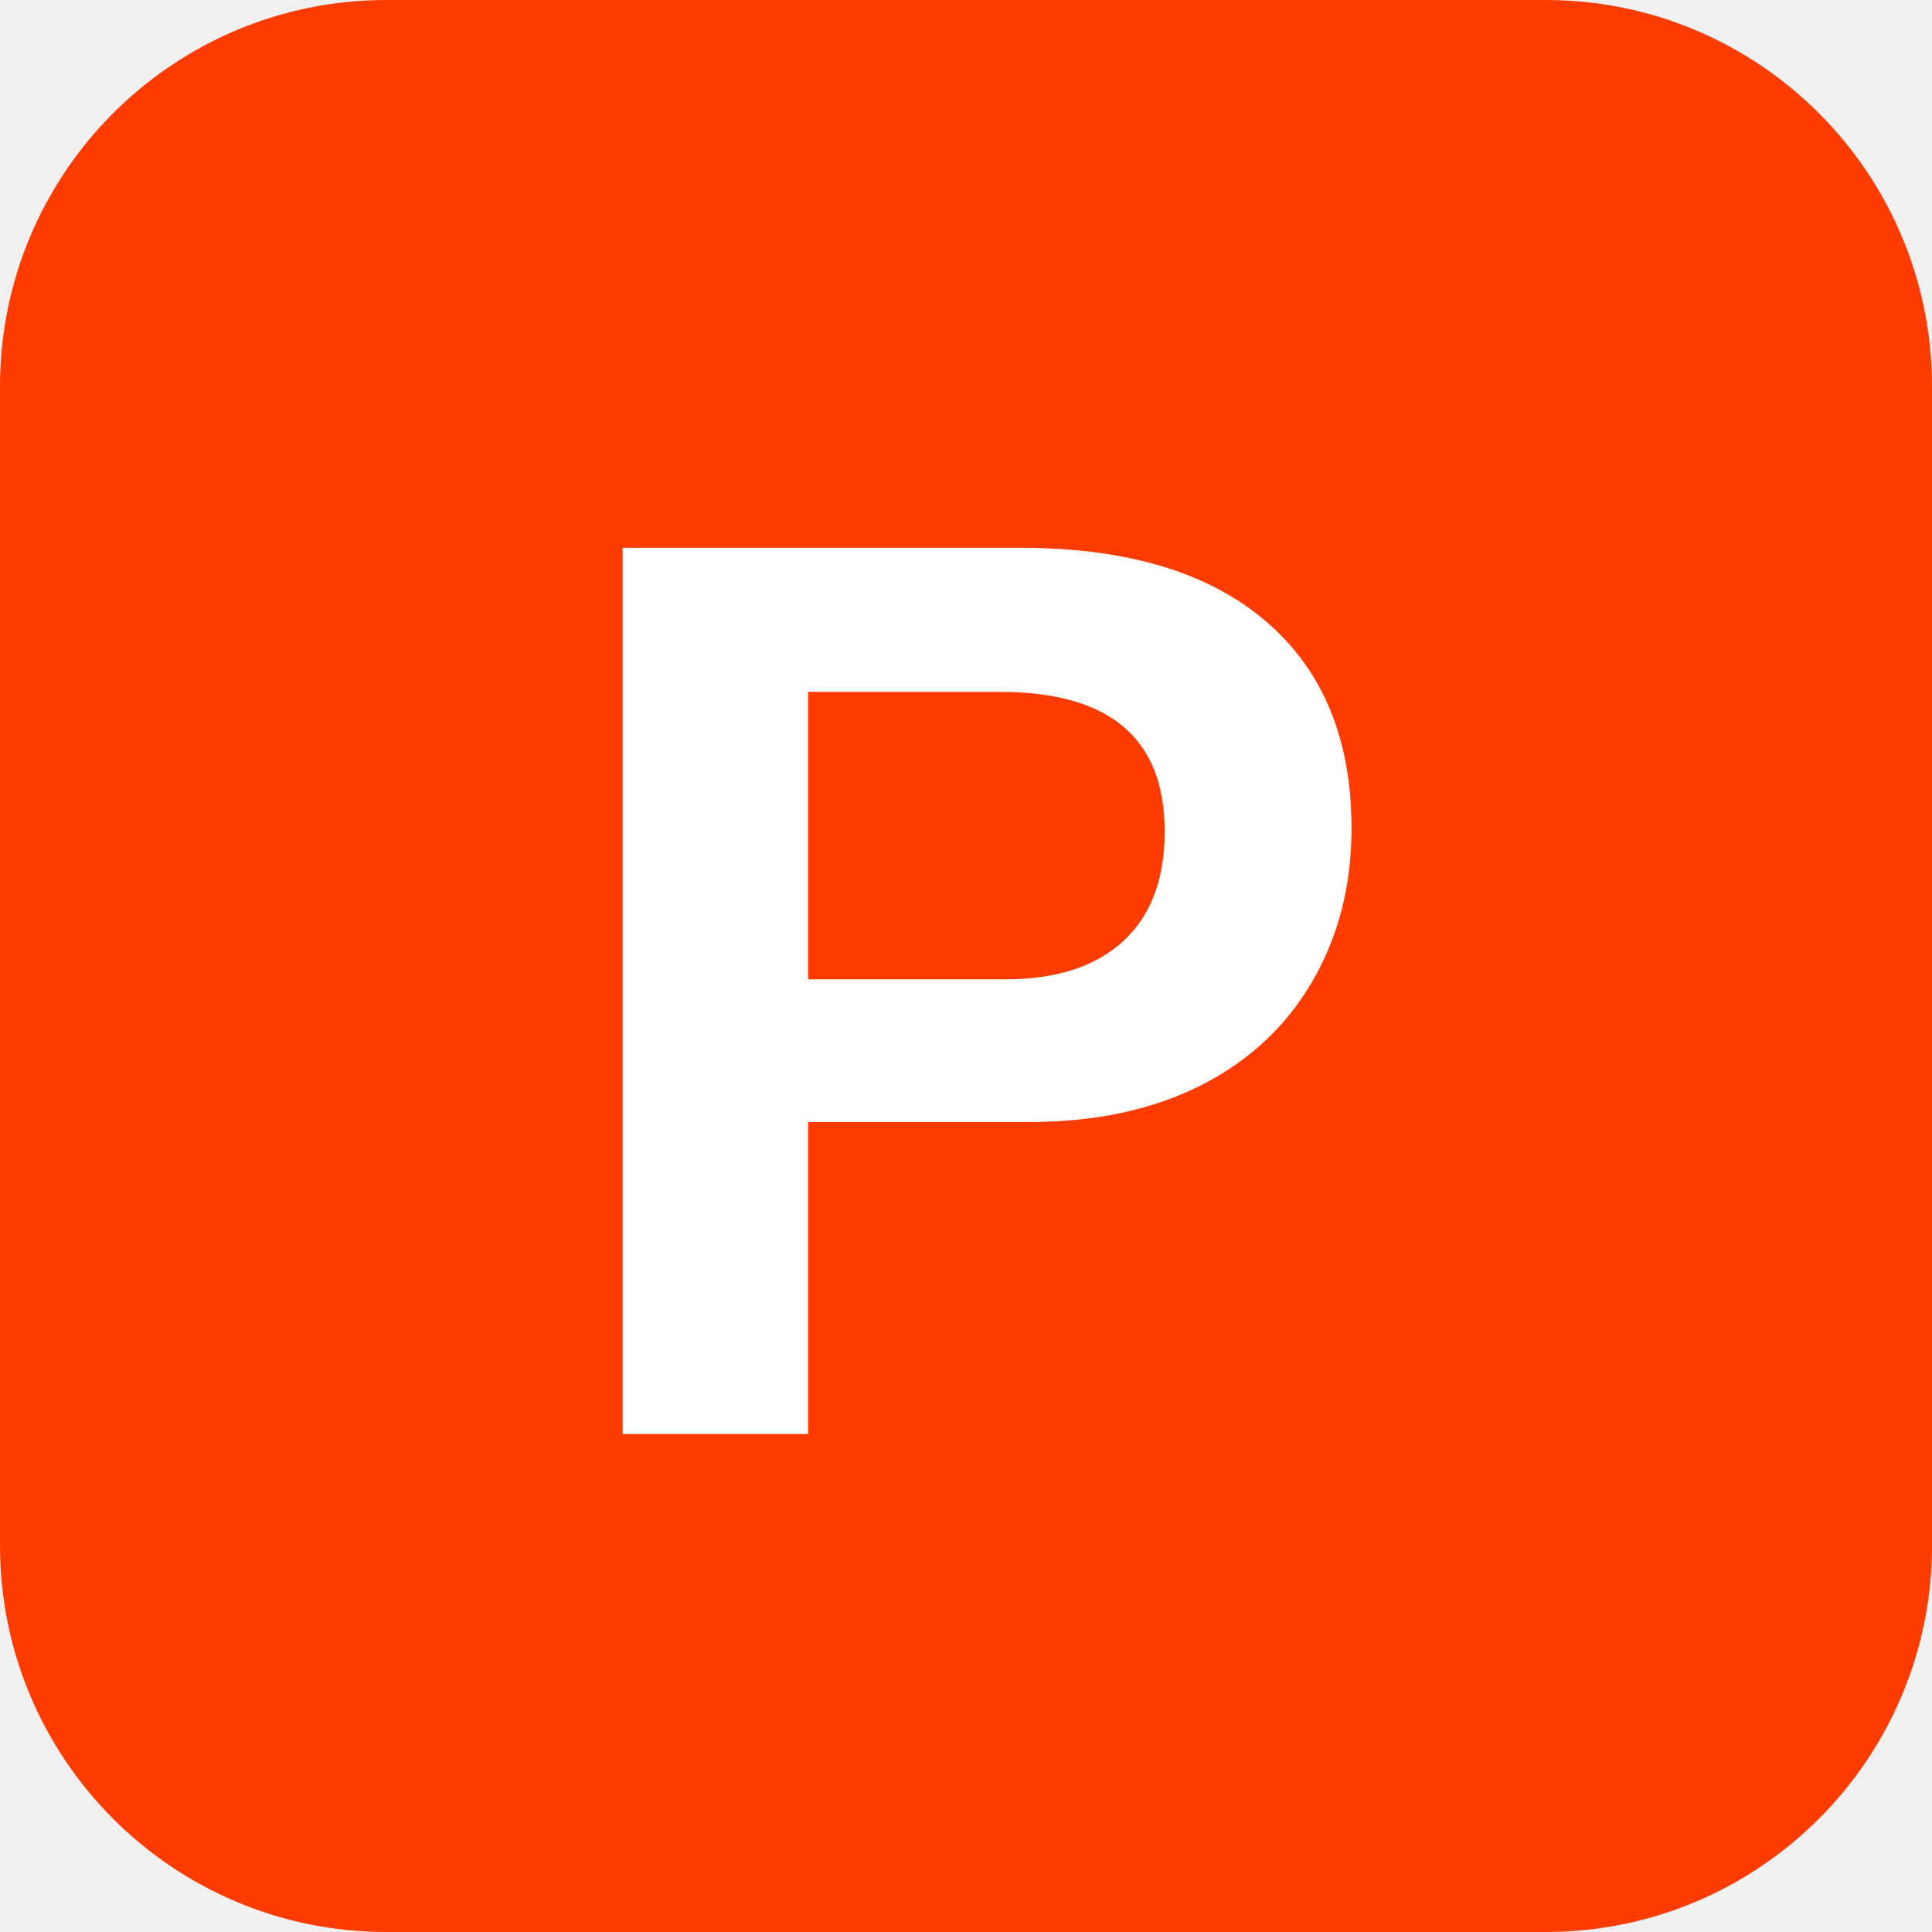
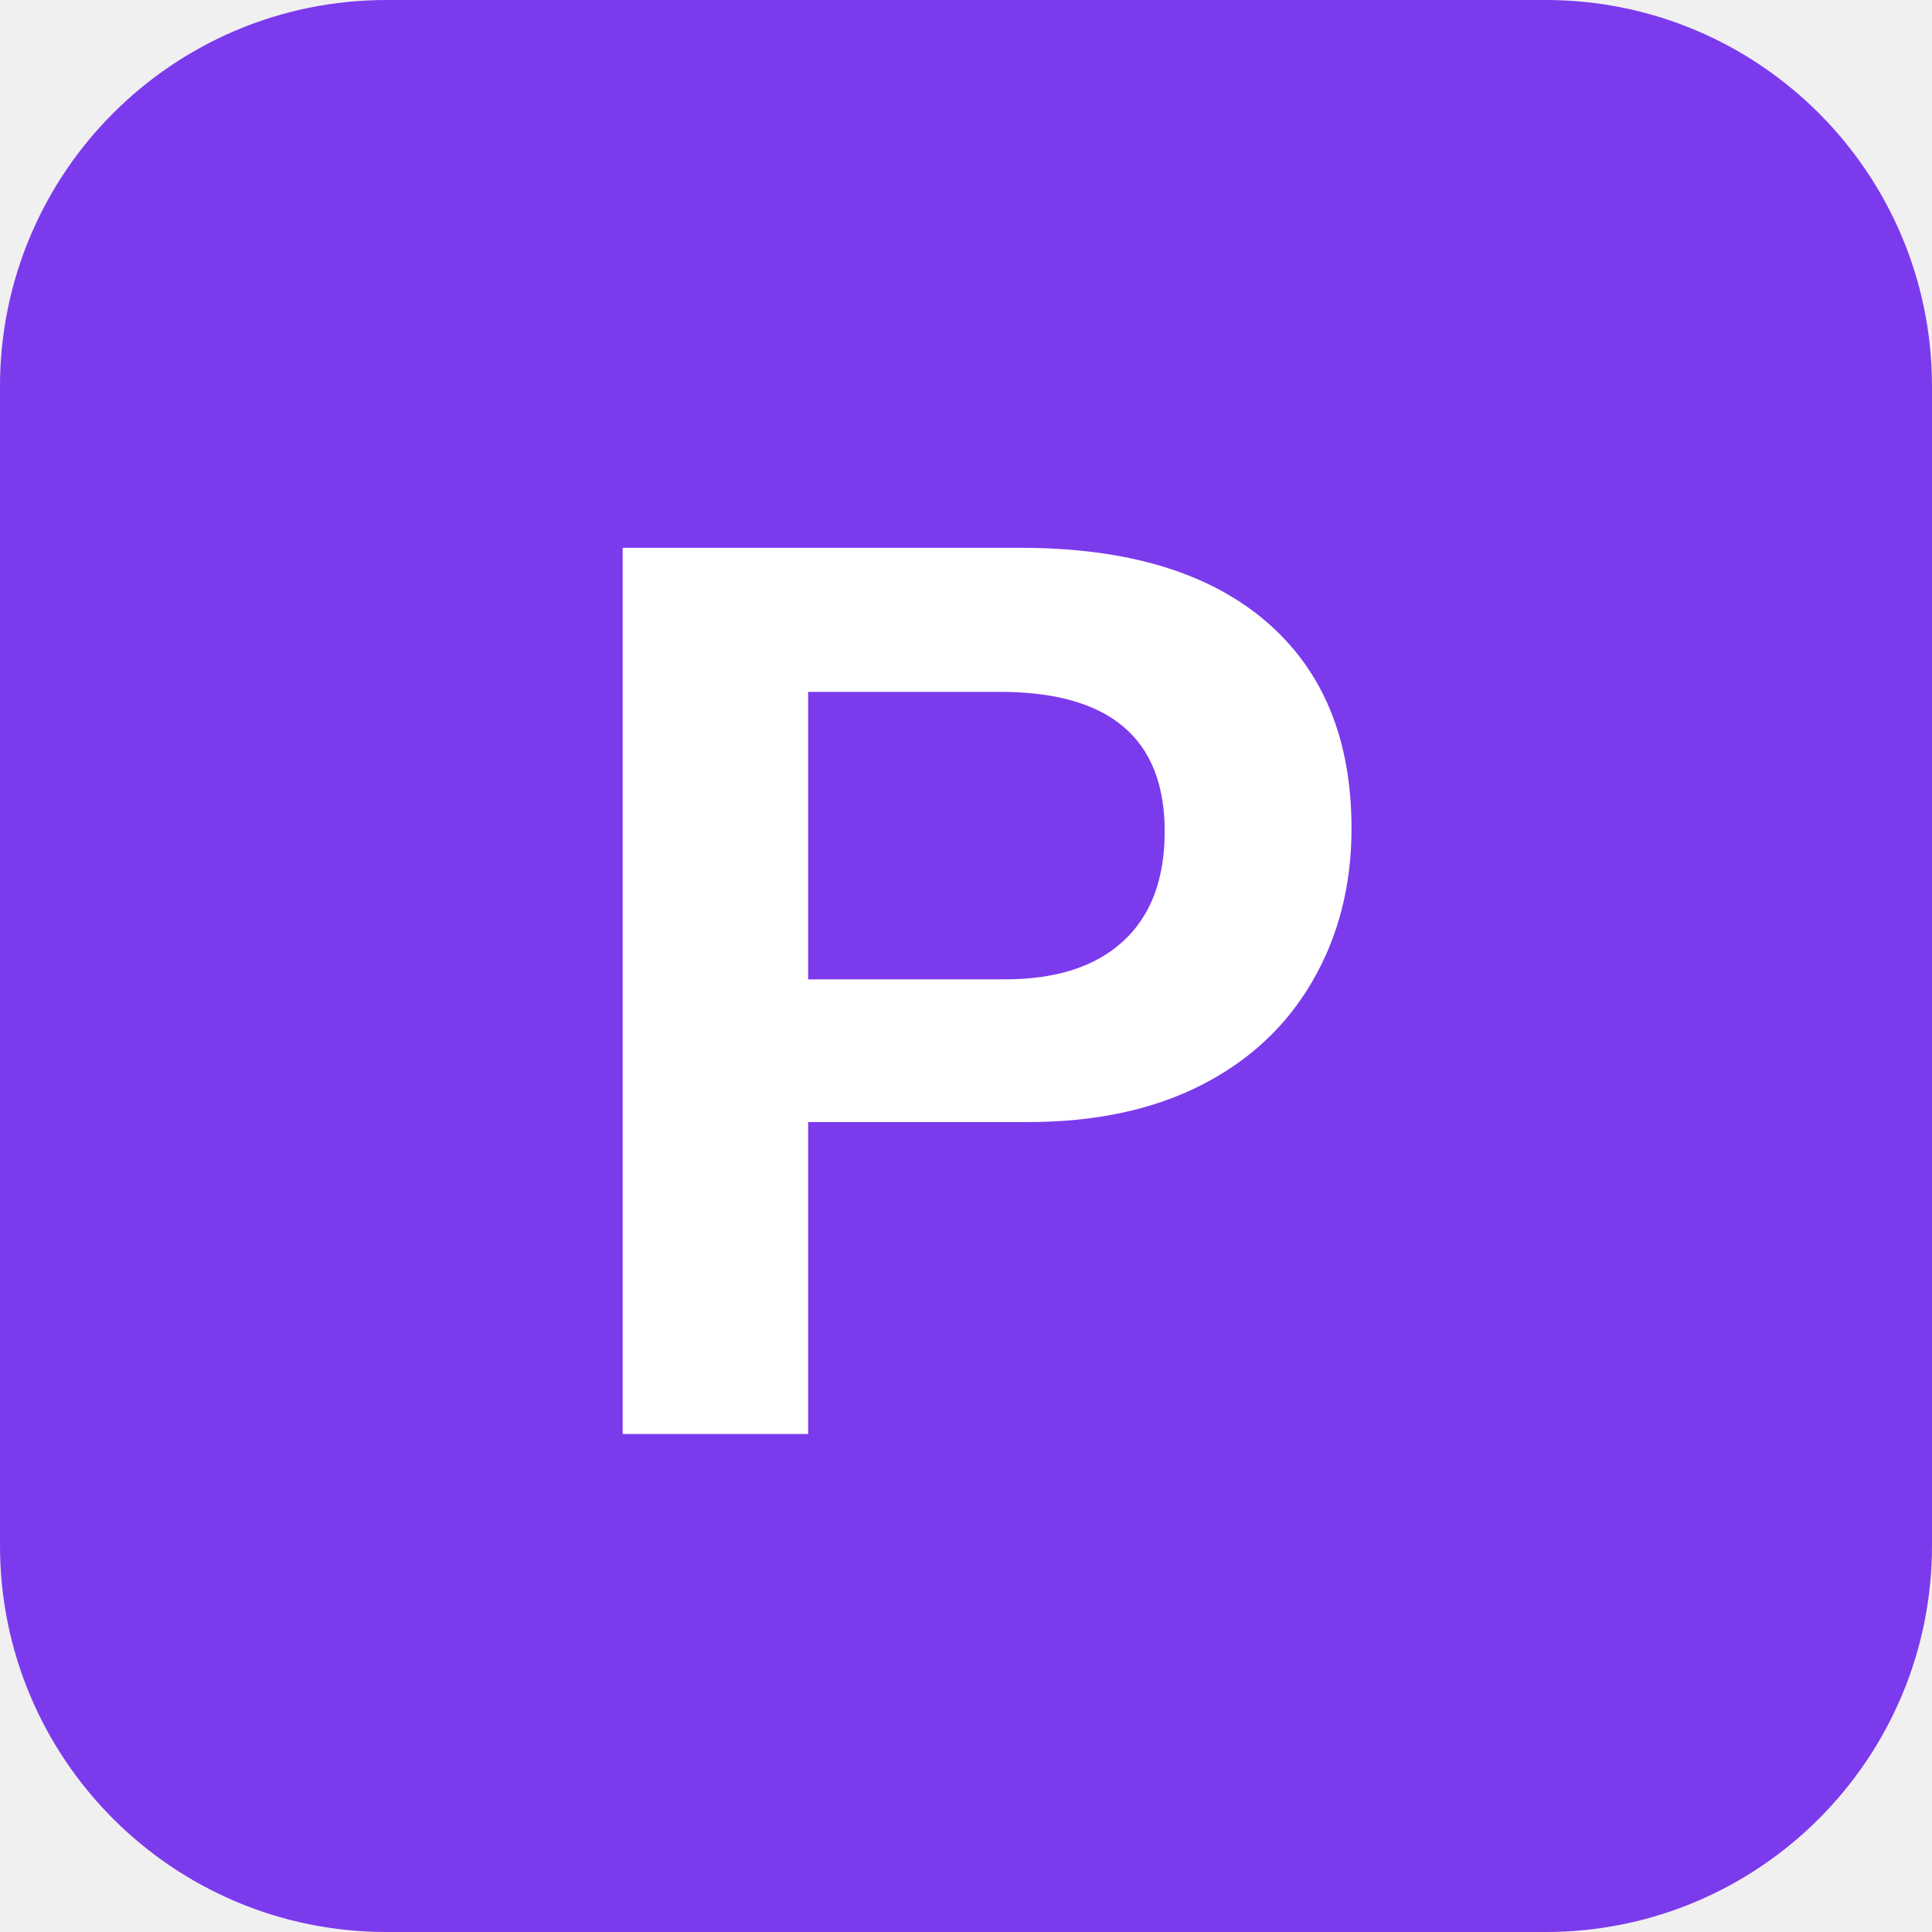
<svg xmlns="http://www.w3.org/2000/svg" width="180" height="180" viewBox="0 0 180 180" fill="none">
-   <rect width="180" height="180" rx="36" fill="#FF3C00" />
+   <rect width="180" height="180" rx="36" fill="#7C3AED" />
  <text x="90" y="92" font-family="Arial, Helvetica, sans-serif" font-size="120" font-weight="700" fill="#FFFFFF" text-anchor="middle" dominant-baseline="central">P</text>
</svg>
